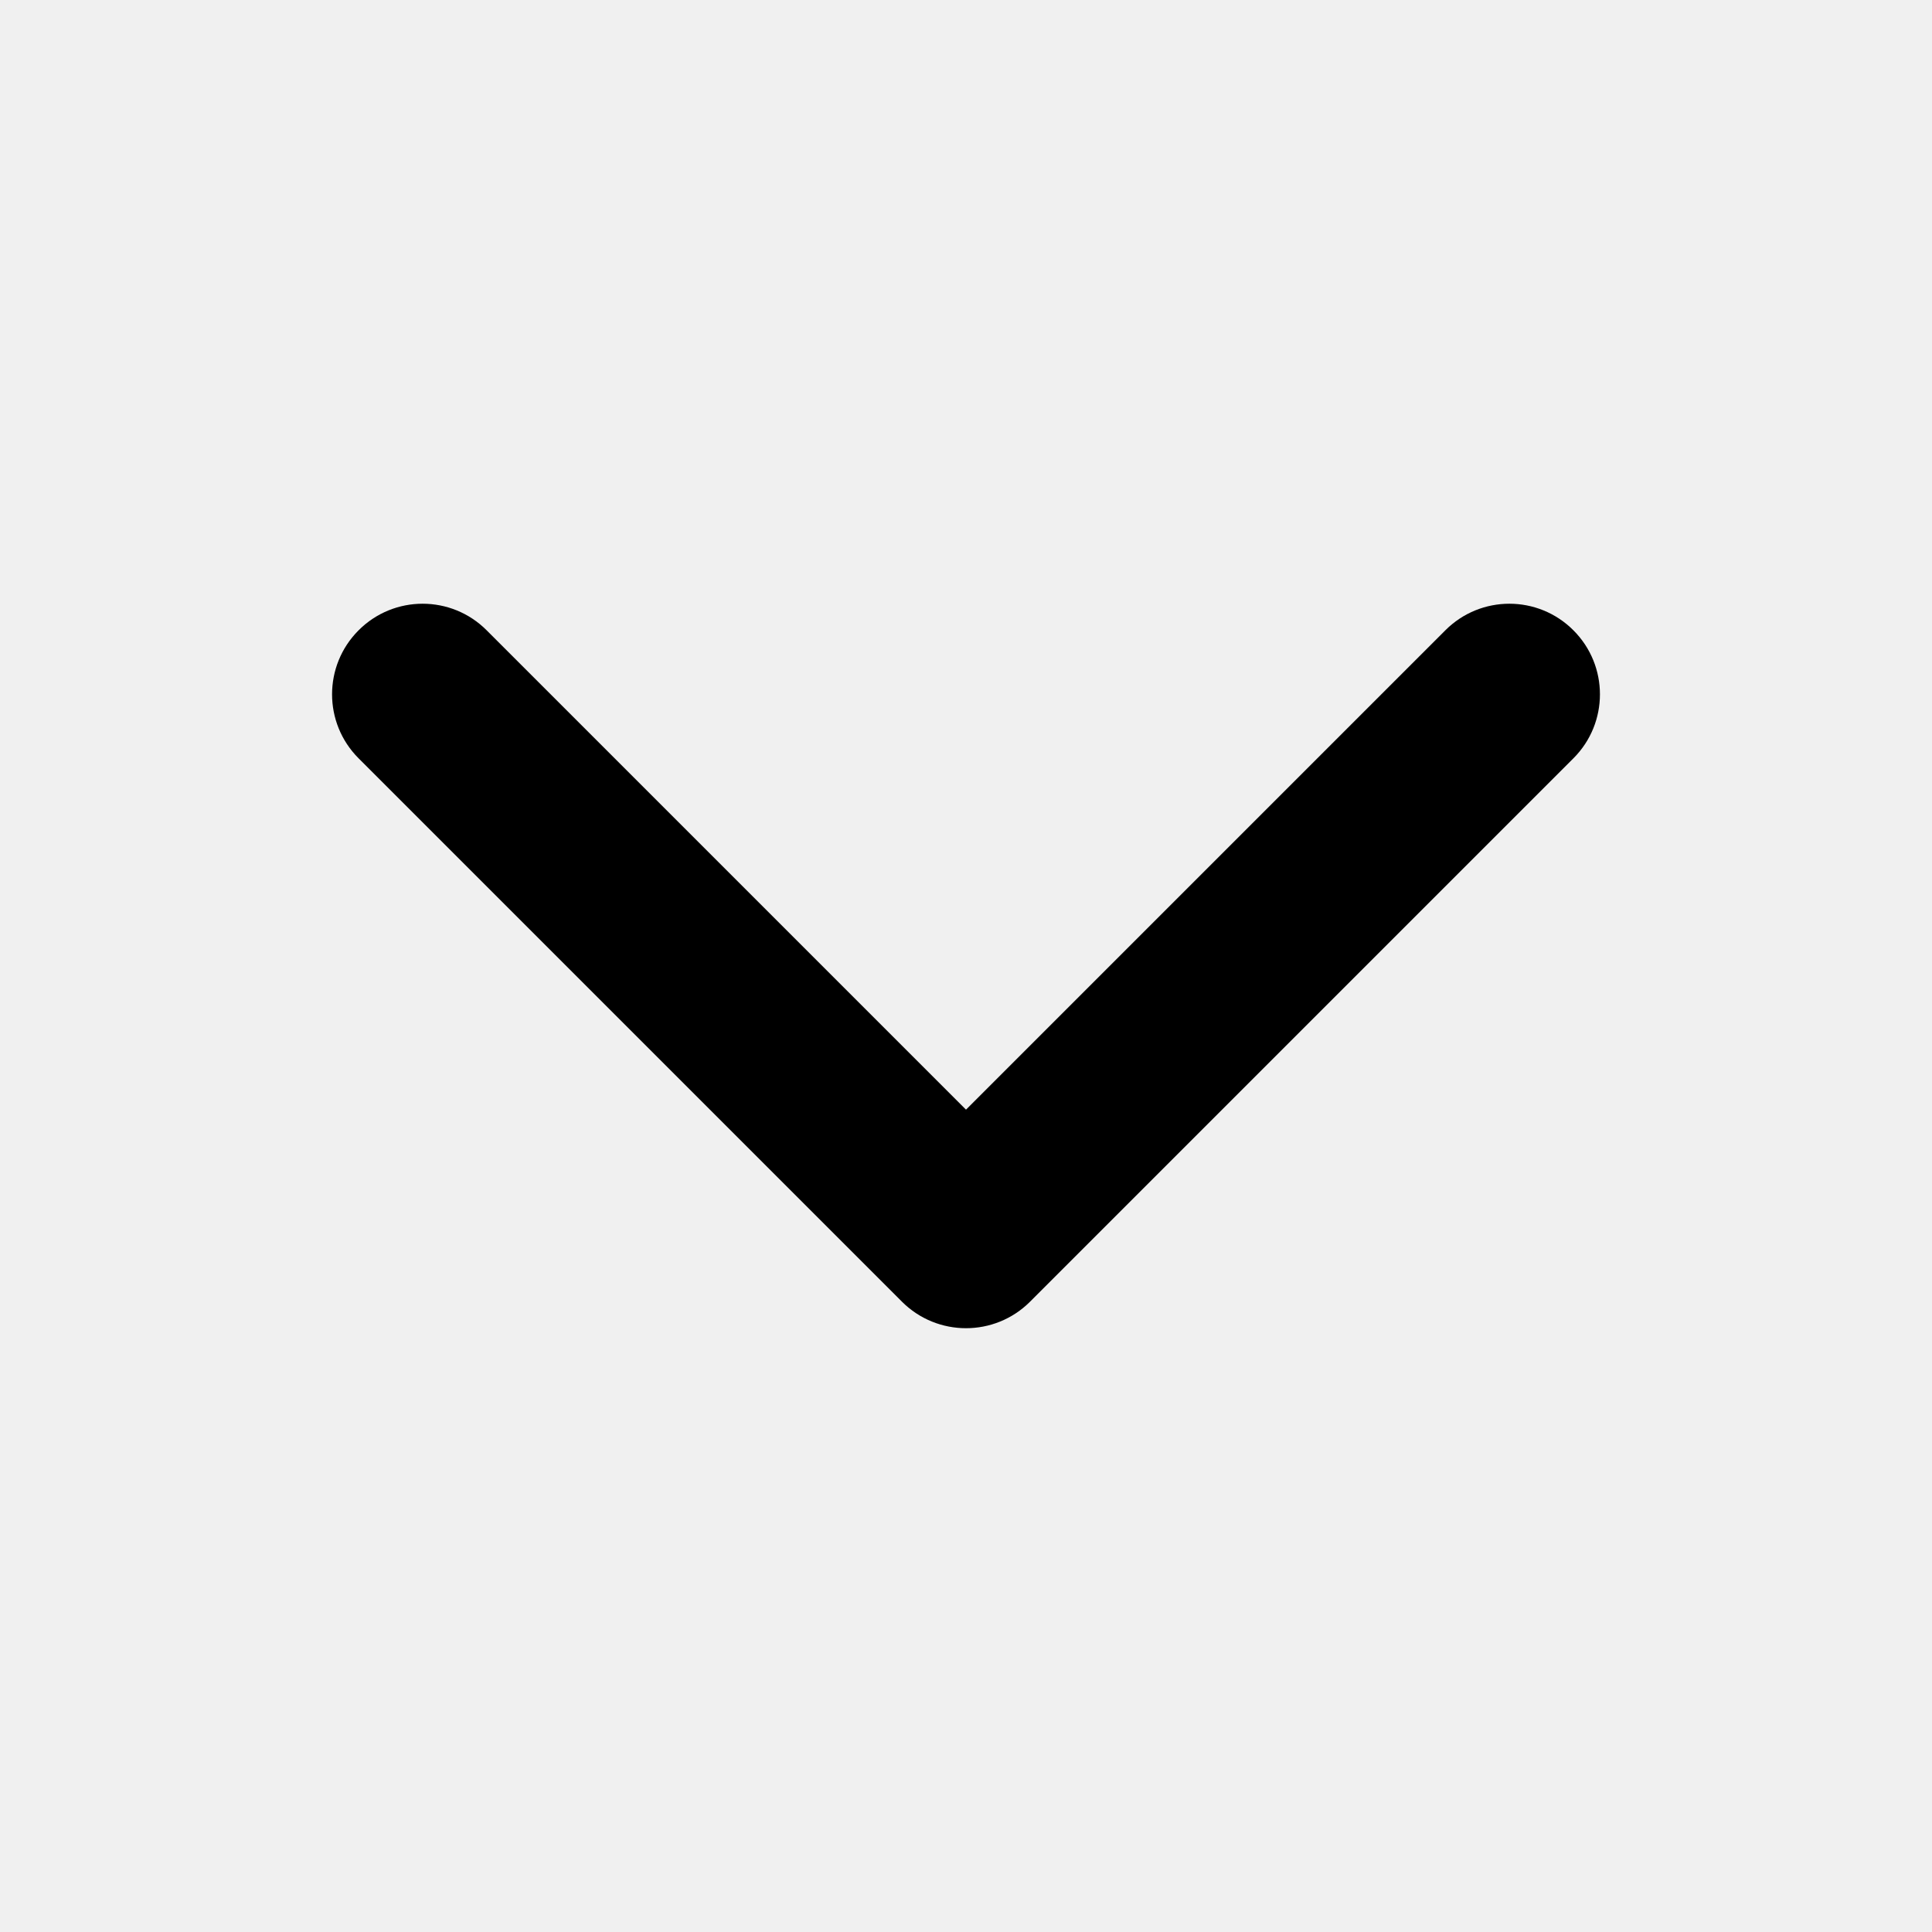
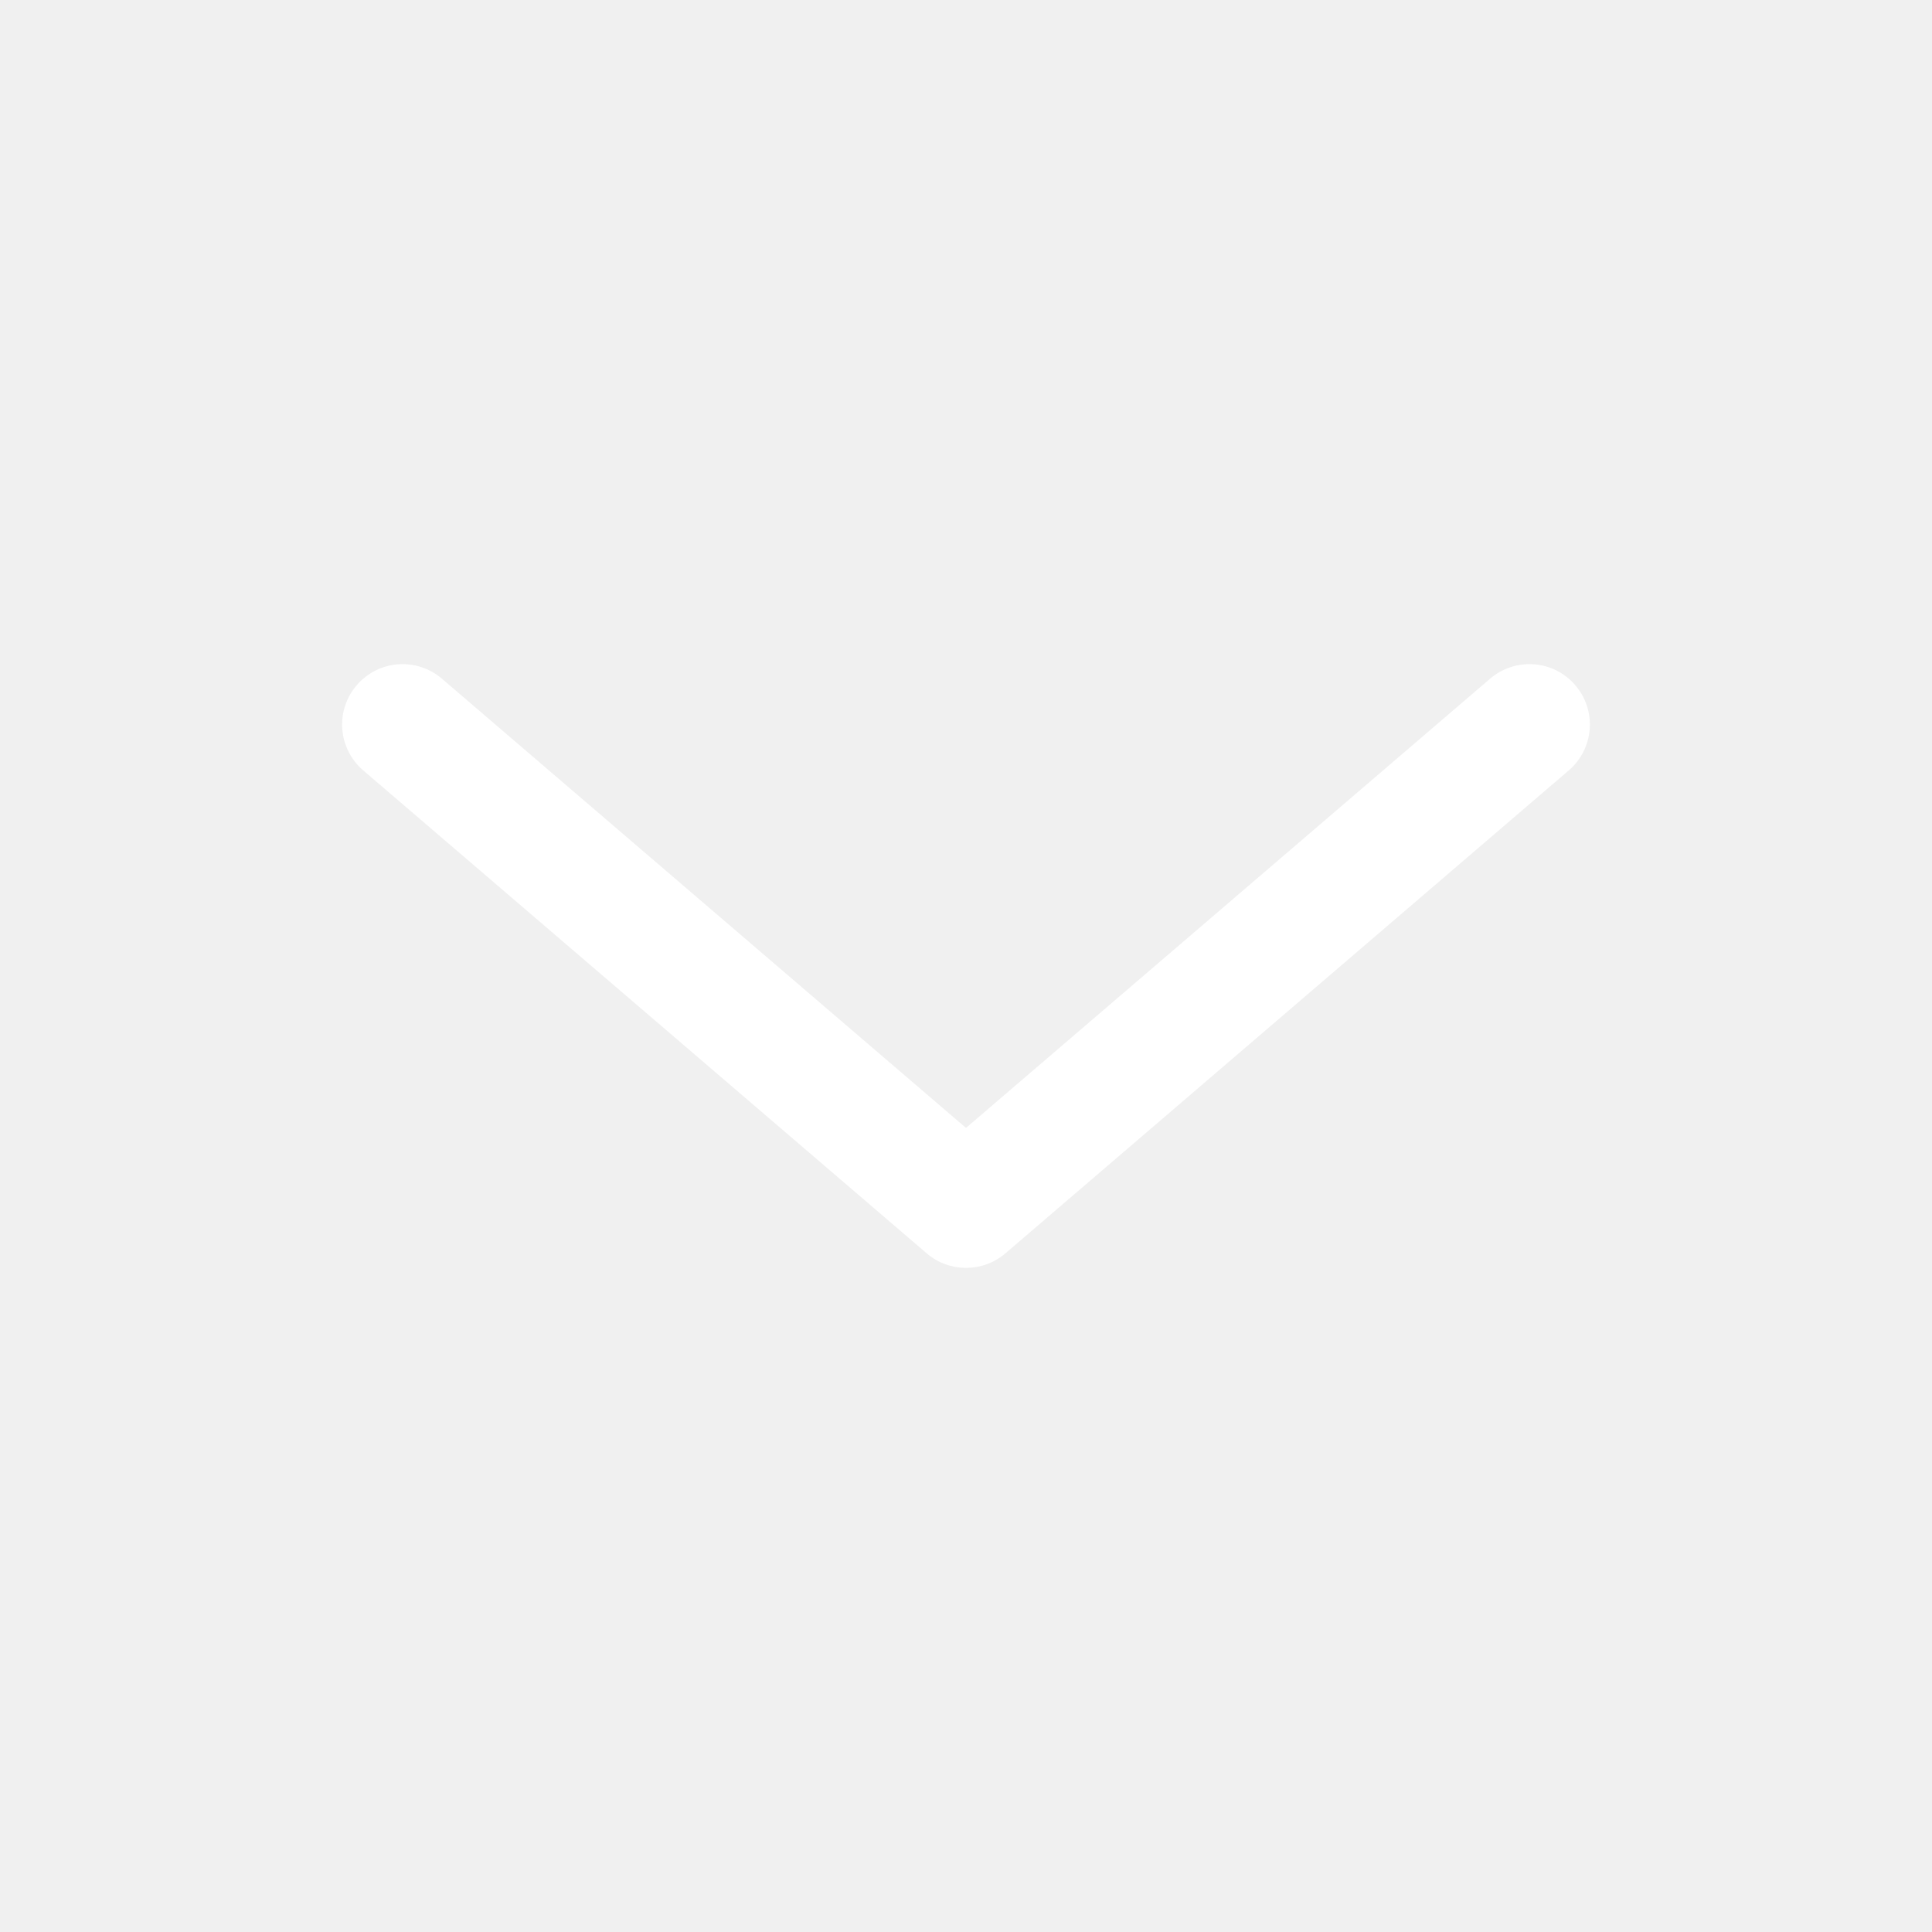
- <svg xmlns="http://www.w3.org/2000/svg" width="20" height="20" viewBox="0 0 20 20" fill="black">
-   <g id="chevron-down">
-     <path id="Vector" fill-rule="evenodd" clip-rule="evenodd" d="M3.712 6.525C4.078 6.158 4.672 6.158 5.038 6.525L10 11.487L14.962 6.525C15.328 6.158 15.922 6.158 16.288 6.525C16.654 6.891 16.654 7.484 16.288 7.85L10.663 13.475C10.297 13.841 9.703 13.841 9.337 13.475L3.712 7.85C3.346 7.484 3.346 6.891 3.712 6.525Z" />
+ <svg xmlns="http://www.w3.org/2000/svg" width="16" height="16" viewBox="0 0 16 16" fill="white">
+   <g id="Icons">
+     <path id="Vector (Stroke)" fill-rule="evenodd" clip-rule="evenodd" d="M2.954 5.675C3.134 5.465 3.449 5.441 3.659 5.62L8 9.341L12.341 5.62C12.551 5.441 12.867 5.465 13.046 5.675C13.226 5.884 13.202 6.2 12.992 6.38L8.326 10.38C8.138 10.54 7.862 10.54 7.675 10.38L3.008 6.38C2.798 6.2 2.774 5.884 2.954 5.675Z" />
  </g>
</svg>
